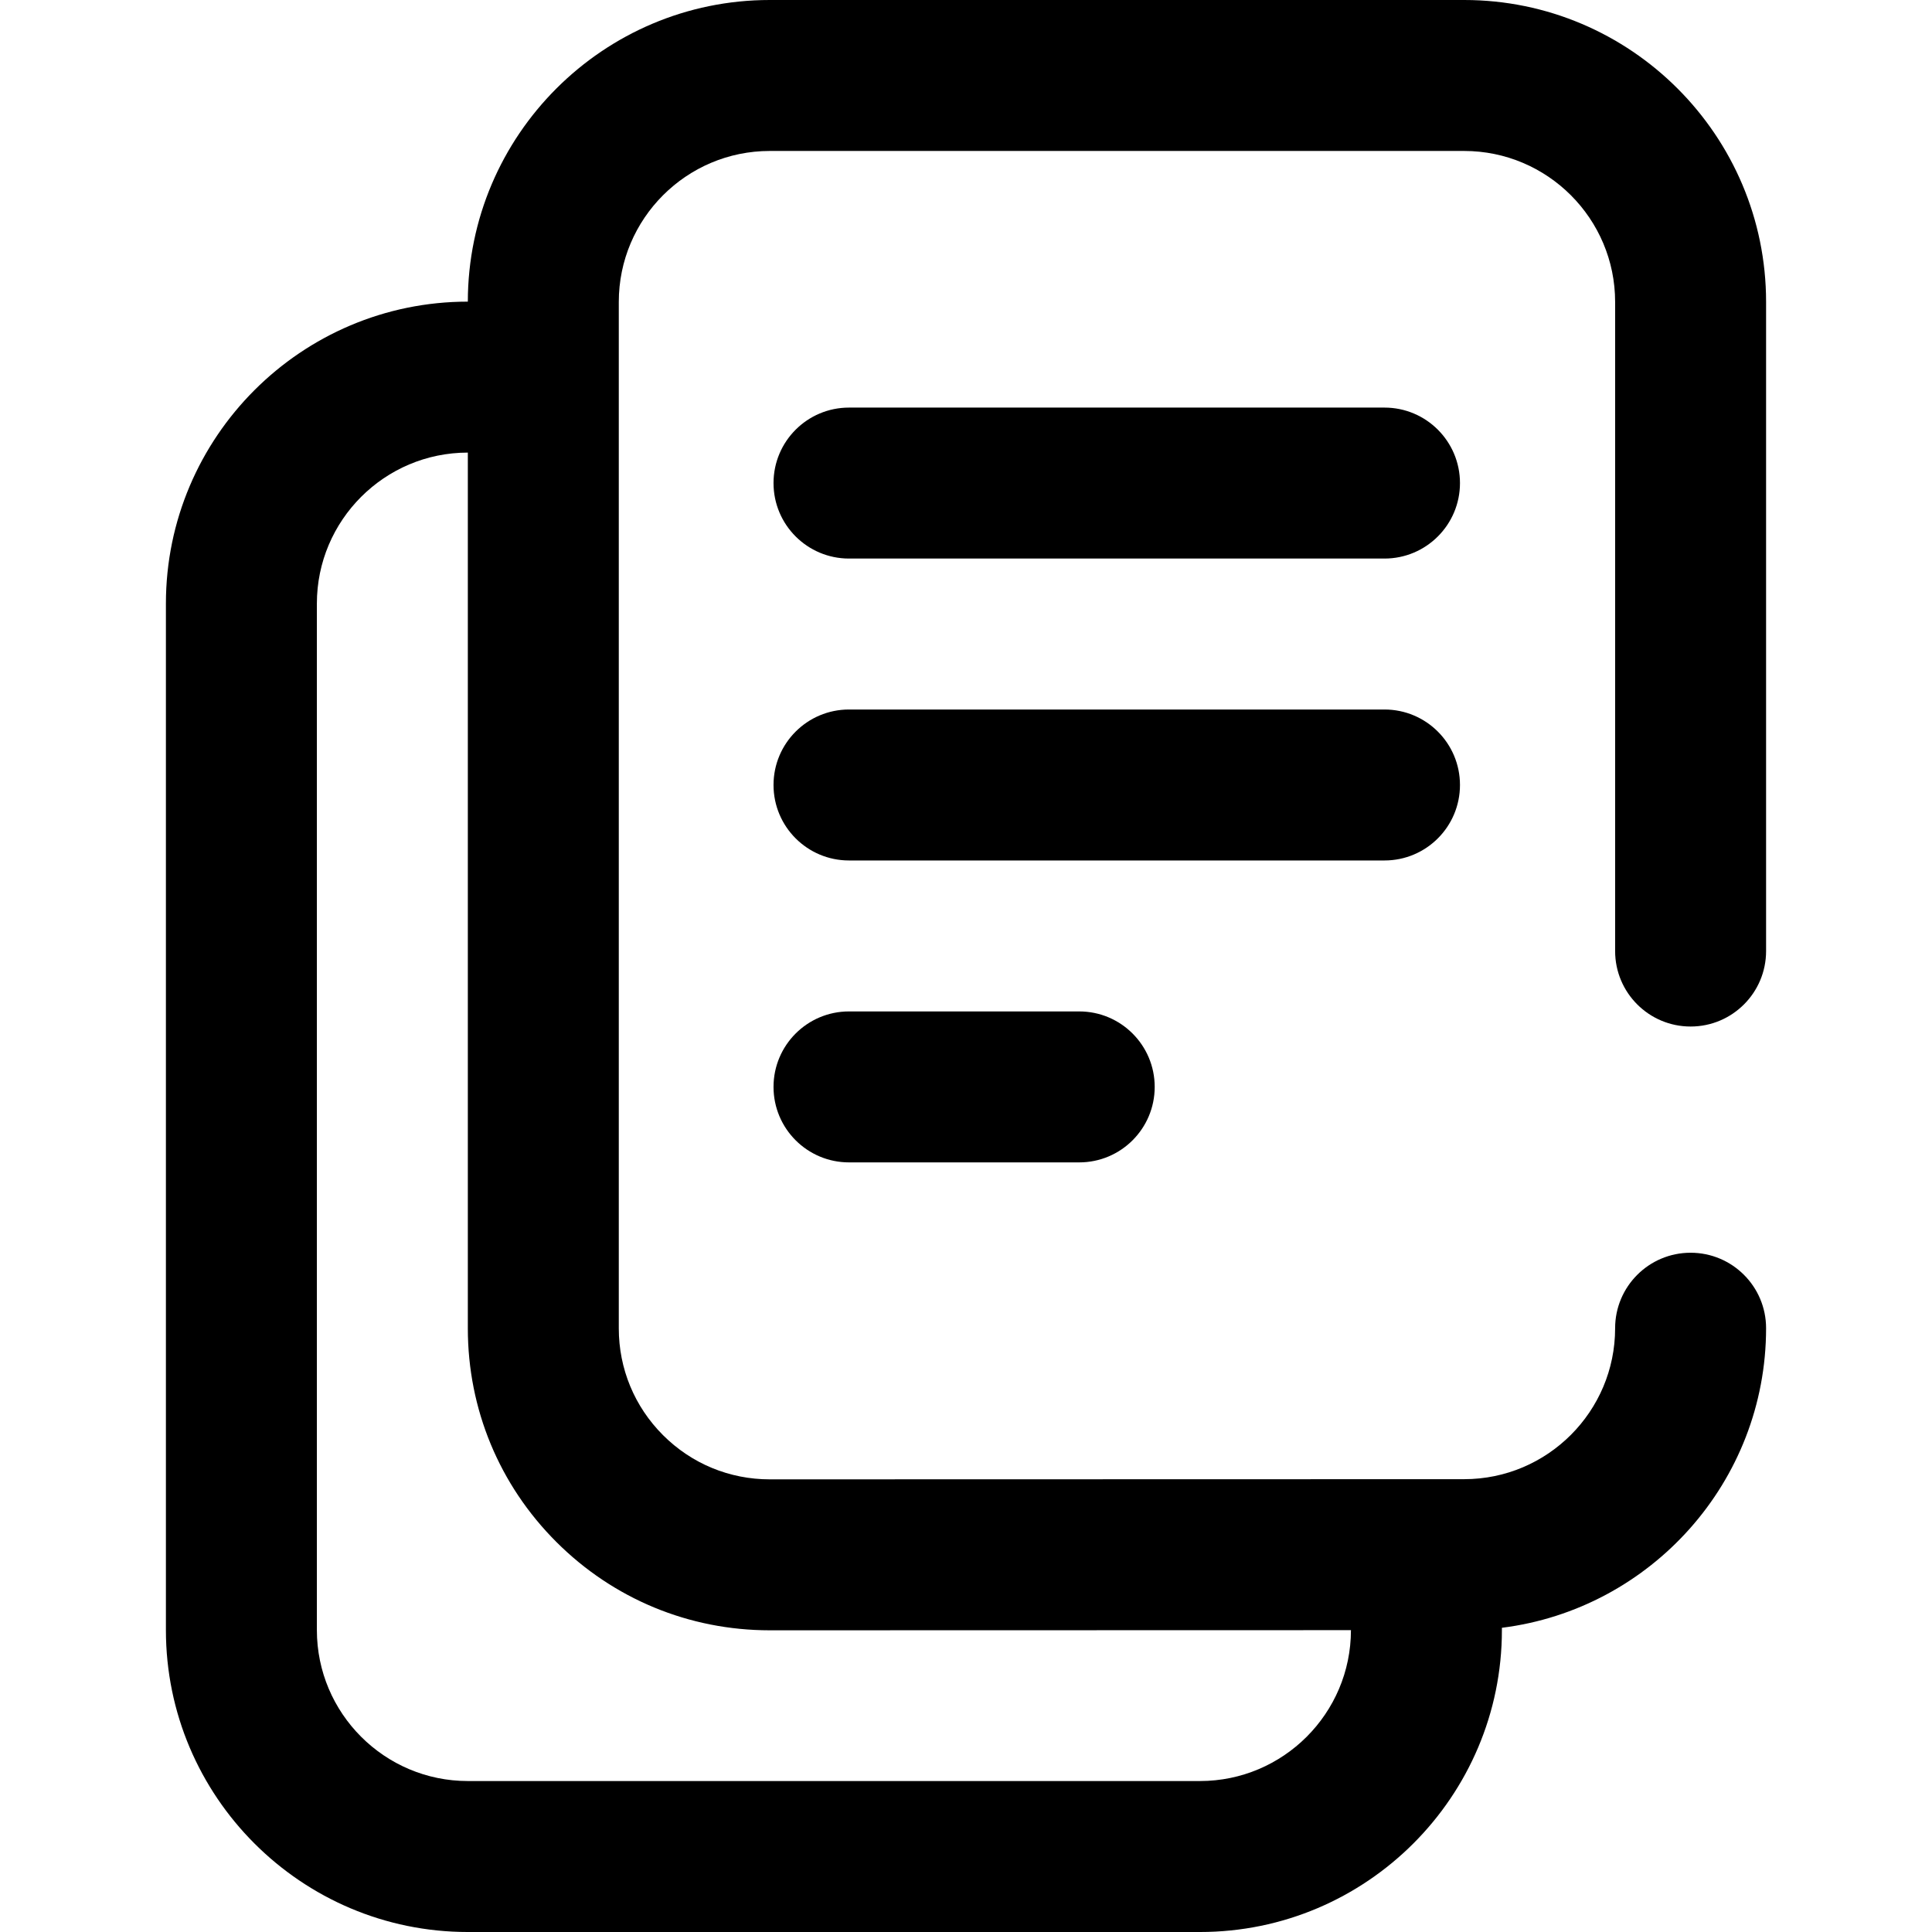
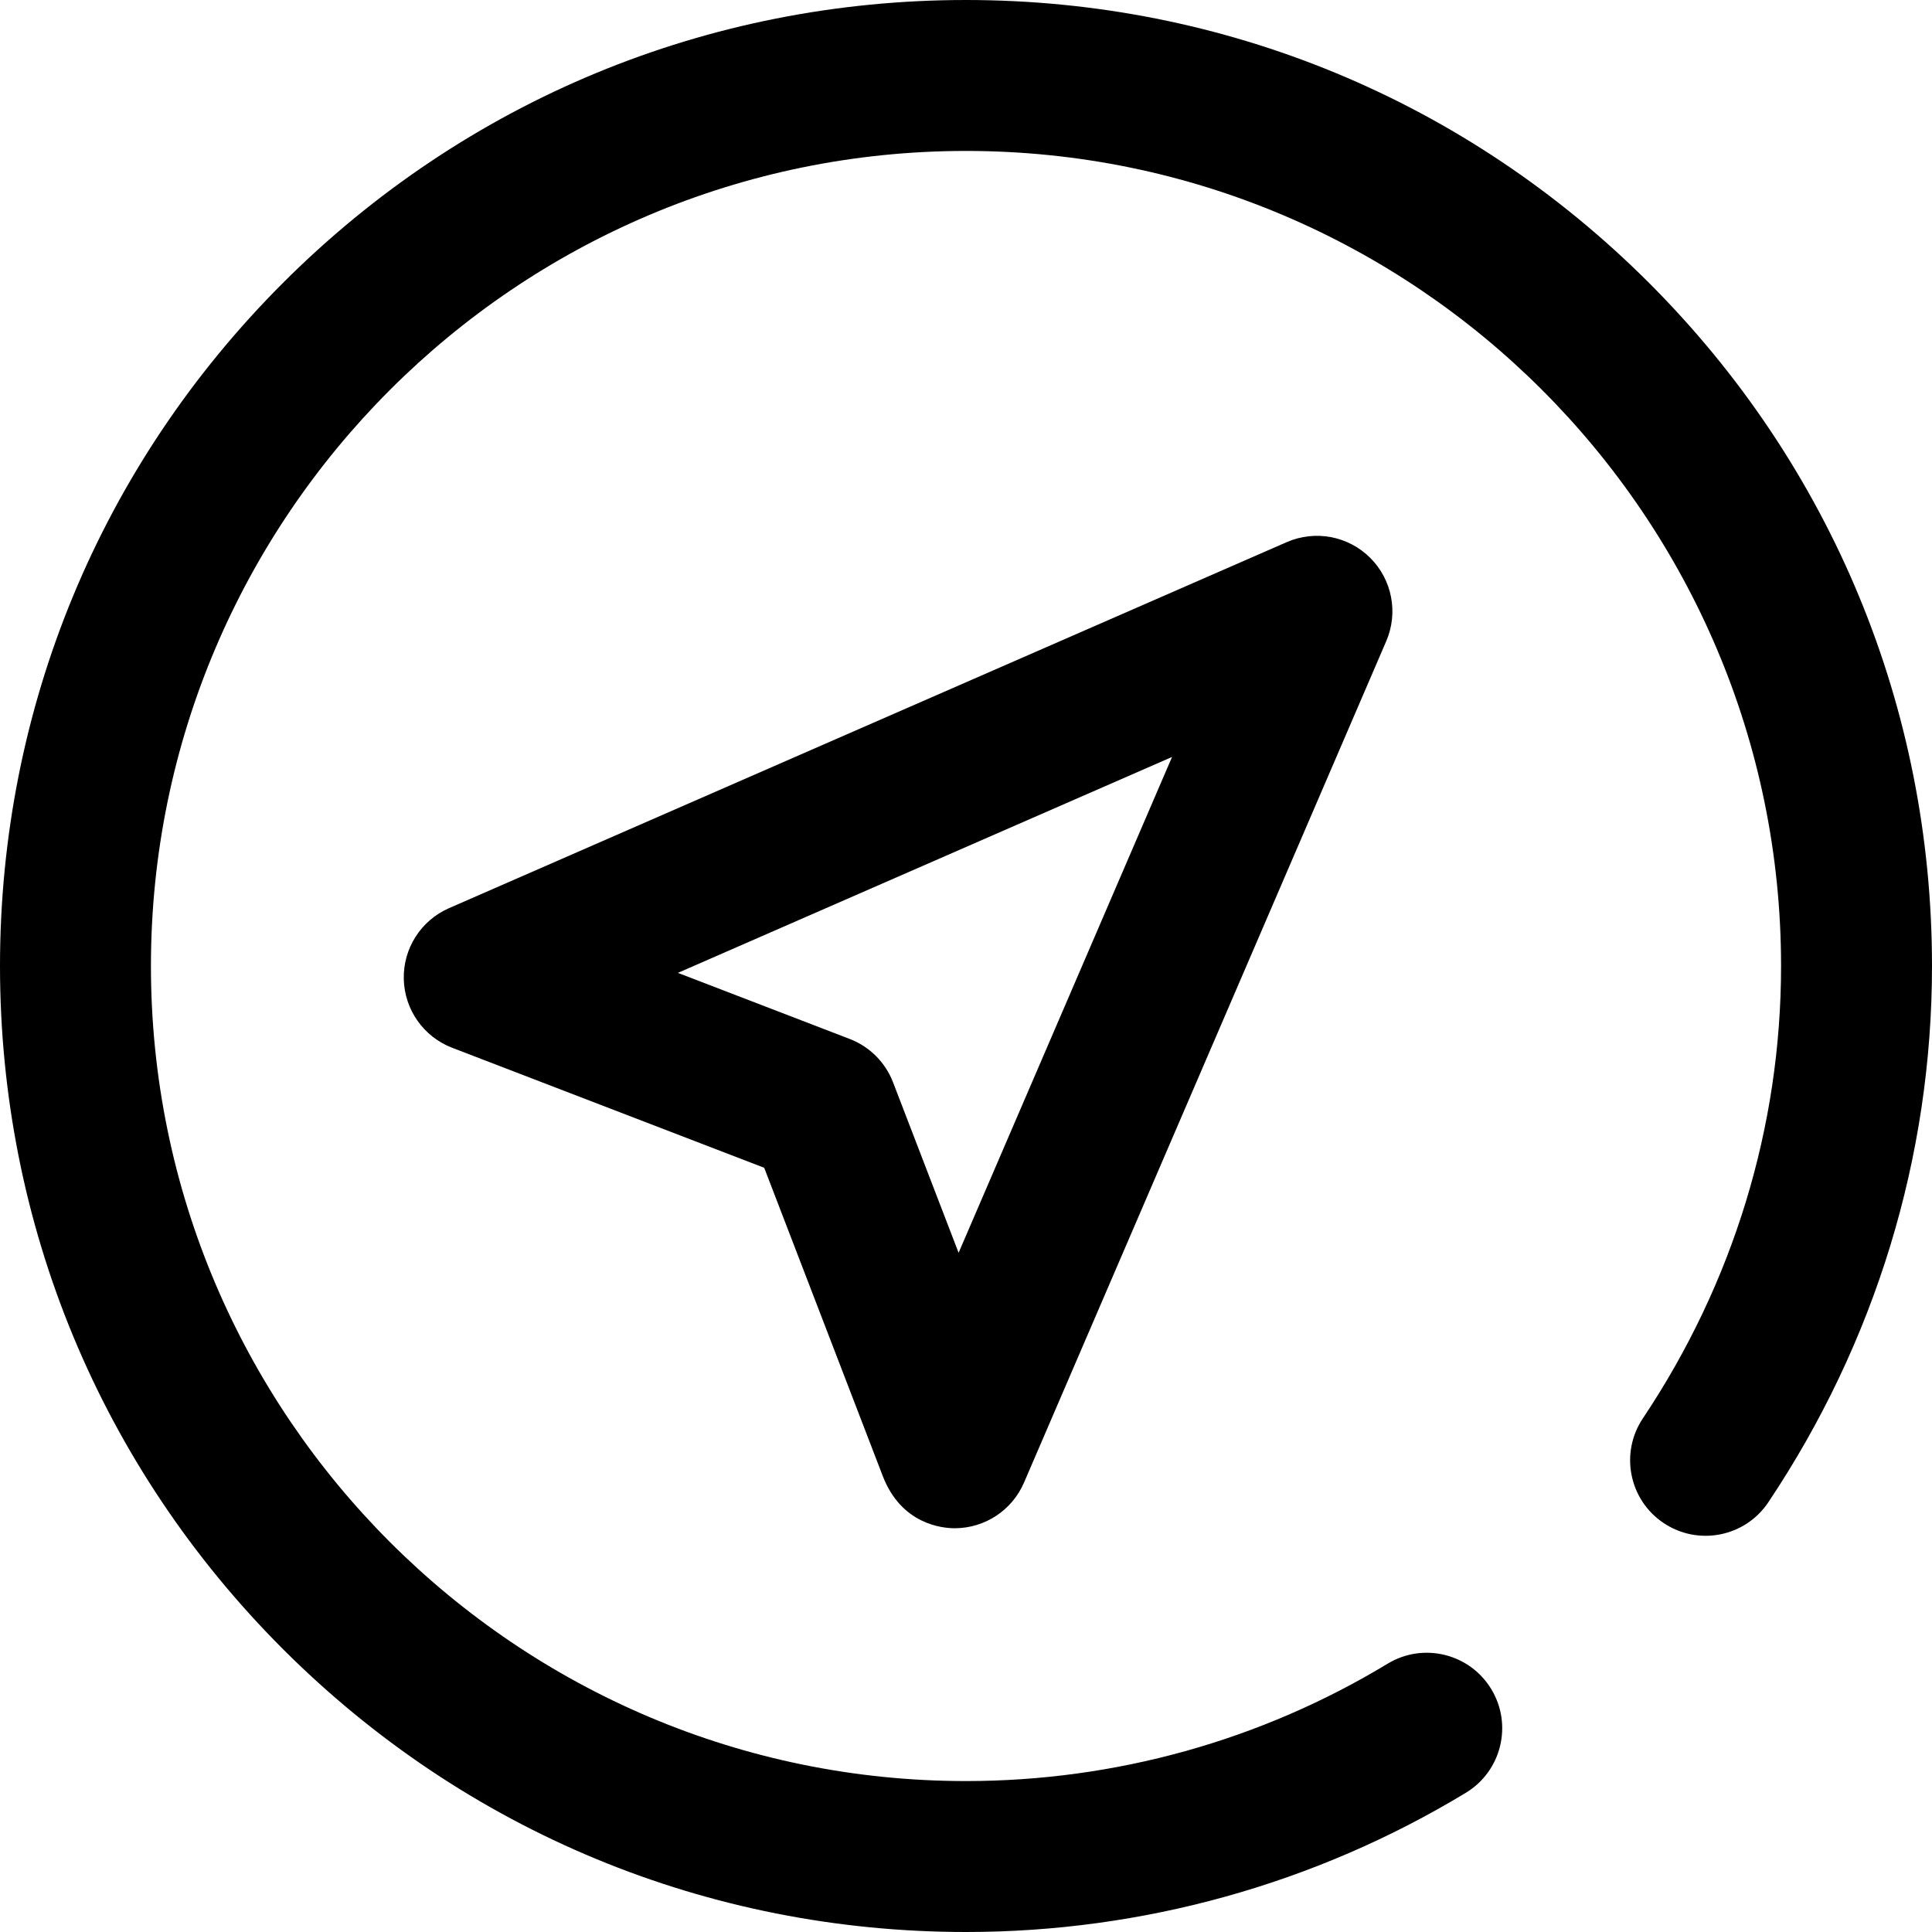
<svg xmlns="http://www.w3.org/2000/svg" version="1.1" id="Capa_1" x="0px" y="0px" viewBox="0 0 512 512" style="enable-background:new 0 0 512 512;" xml:space="preserve">
  <g>
    <g>
-       <path d="M366.905,108.016h-141.91c-11.048,0-20.003,8.955-20.003,20.003s8.955,20.003,20.003,20.003h141.91    c11.048,0,20.003-8.955,20.003-20.003S377.952,108.016,366.905,108.016z" />
+       <path d="M363.104,147.819c-5.82-5.789-14.589-7.431-22.111-4.146l-222,97c-7.433,3.248-12.169,10.665-11.987,18.774    c0.181,8.111,5.244,15.308,12.815,18.22l82.703,31.809l31.418,81.688C238.872,403.97,249.703,405,253.018,405    c0.021,0,0.044,0,0.066,0c7.959-0.033,15.141-4.782,18.287-12.092l96-223C370.617,162.367,368.925,153.609,363.104,147.819z     M254.041,332c-6.104-15.872-12.605-32.777-17.375-45.179c-2.031-5.282-6.205-9.457-11.487-11.488l-45.53-17.512l130.958-57.22    L254.041,332z" />
    </g>
  </g>
  <g>
    <g>
-       <path d="M366.905,188.027h-141.91c-11.048,0-20.003,8.955-20.003,20.003s8.955,20.003,20.003,20.003h141.91    c11.047,0,20.003-8.955,20.003-20.003S377.953,188.027,366.905,188.027z" />
-     </g>
-   </g>
-   <g>
-     <g>
-       <path d="M286.004,268.039h-61.009c-11.048,0-20.003,8.955-20.003,20.003c0,11.048,8.955,20.003,20.003,20.003h61.009    c11.048,0,20.003-8.955,20.003-20.003C306.007,276.994,297.052,268.039,286.004,268.039z" />
-     </g>
-   </g>
-   <g>
-     <g>
-       <path d="M448.028,272.039c11.048,0,20.003-8.955,20.003-20.003V80.012C468.031,35.893,432.137,0,388.019,0H203.992    c-44.094,0-79.971,35.853-80.012,79.938c-44.118,0-80.012,35.893-80.012,80.012v272.039c0,44.118,35.893,80.012,80.012,80.012    h194.028c44.118,0,80.012-35.893,80.012-80.012v-0.608c39.414-4.938,70.01-38.662,70.01-79.389    c0-11.048-8.955-20.003-20.003-20.003c-11.048,0-20.003,8.955-20.003,20.003c0,22.054-17.942,40.001-39.996,40.006l-184.027,0.045    h-0.009c-10.685,0-20.73-4.16-28.285-11.715c-7.558-7.556-11.721-17.604-11.721-28.291V80.012    c0-22.059,17.947-40.006,40.006-40.006H388.02c22.059,0,40.006,17.947,40.006,40.006v172.025    C428.025,263.084,436.98,272.039,448.028,272.039z M203.992,432.047h0.02l154.002-0.038    c-0.012,22.049-17.954,39.984-40.006,39.984H123.981c-22.059,0-40.006-17.947-40.006-40.006V159.948    c0-22.059,17.947-40.006,40.006-40.006v232.094c0,21.375,8.325,41.471,23.441,56.583    C162.535,423.729,182.622,432.047,203.992,432.047z" />
+       <path d="M437.02,74.98C388.667,26.629,324.38,0,256,0S123.333,26.629,74.98,74.98C26.629,123.333,0,187.62,0,256    s26.629,132.667,74.98,181.02C123.333,485.371,187.62,512,256,512c46.813,0,92.617-12.758,132.462-36.893    c9.447-5.724,12.467-18.022,6.744-27.469c-5.724-9.449-18.022-12.467-27.469-6.744C334.144,461.244,295.505,472,256,472    c-119.103,0-216-96.897-216-216S136.897,40,256,40s216,96.897,216,216c0,42.589-12.665,84.044-36.626,119.884    c-6.139,9.182-3.672,21.603,5.51,27.742c9.184,6.139,21.604,3.672,27.742-5.51C497.002,355.674,512,306.53,512,256    C512,187.62,485.371,123.333,437.02,74.98z" />
    </g>
  </g>
  <g>
</g>
  <g>
</g>
  <g>
</g>
  <g>
</g>
  <g>
</g>
  <g>
</g>
  <g>
</g>
  <g>
</g>
  <g>
</g>
  <g>
</g>
  <g>
</g>
  <g>
</g>
  <g>
</g>
  <g>
</g>
  <g>
</g>
</svg>
